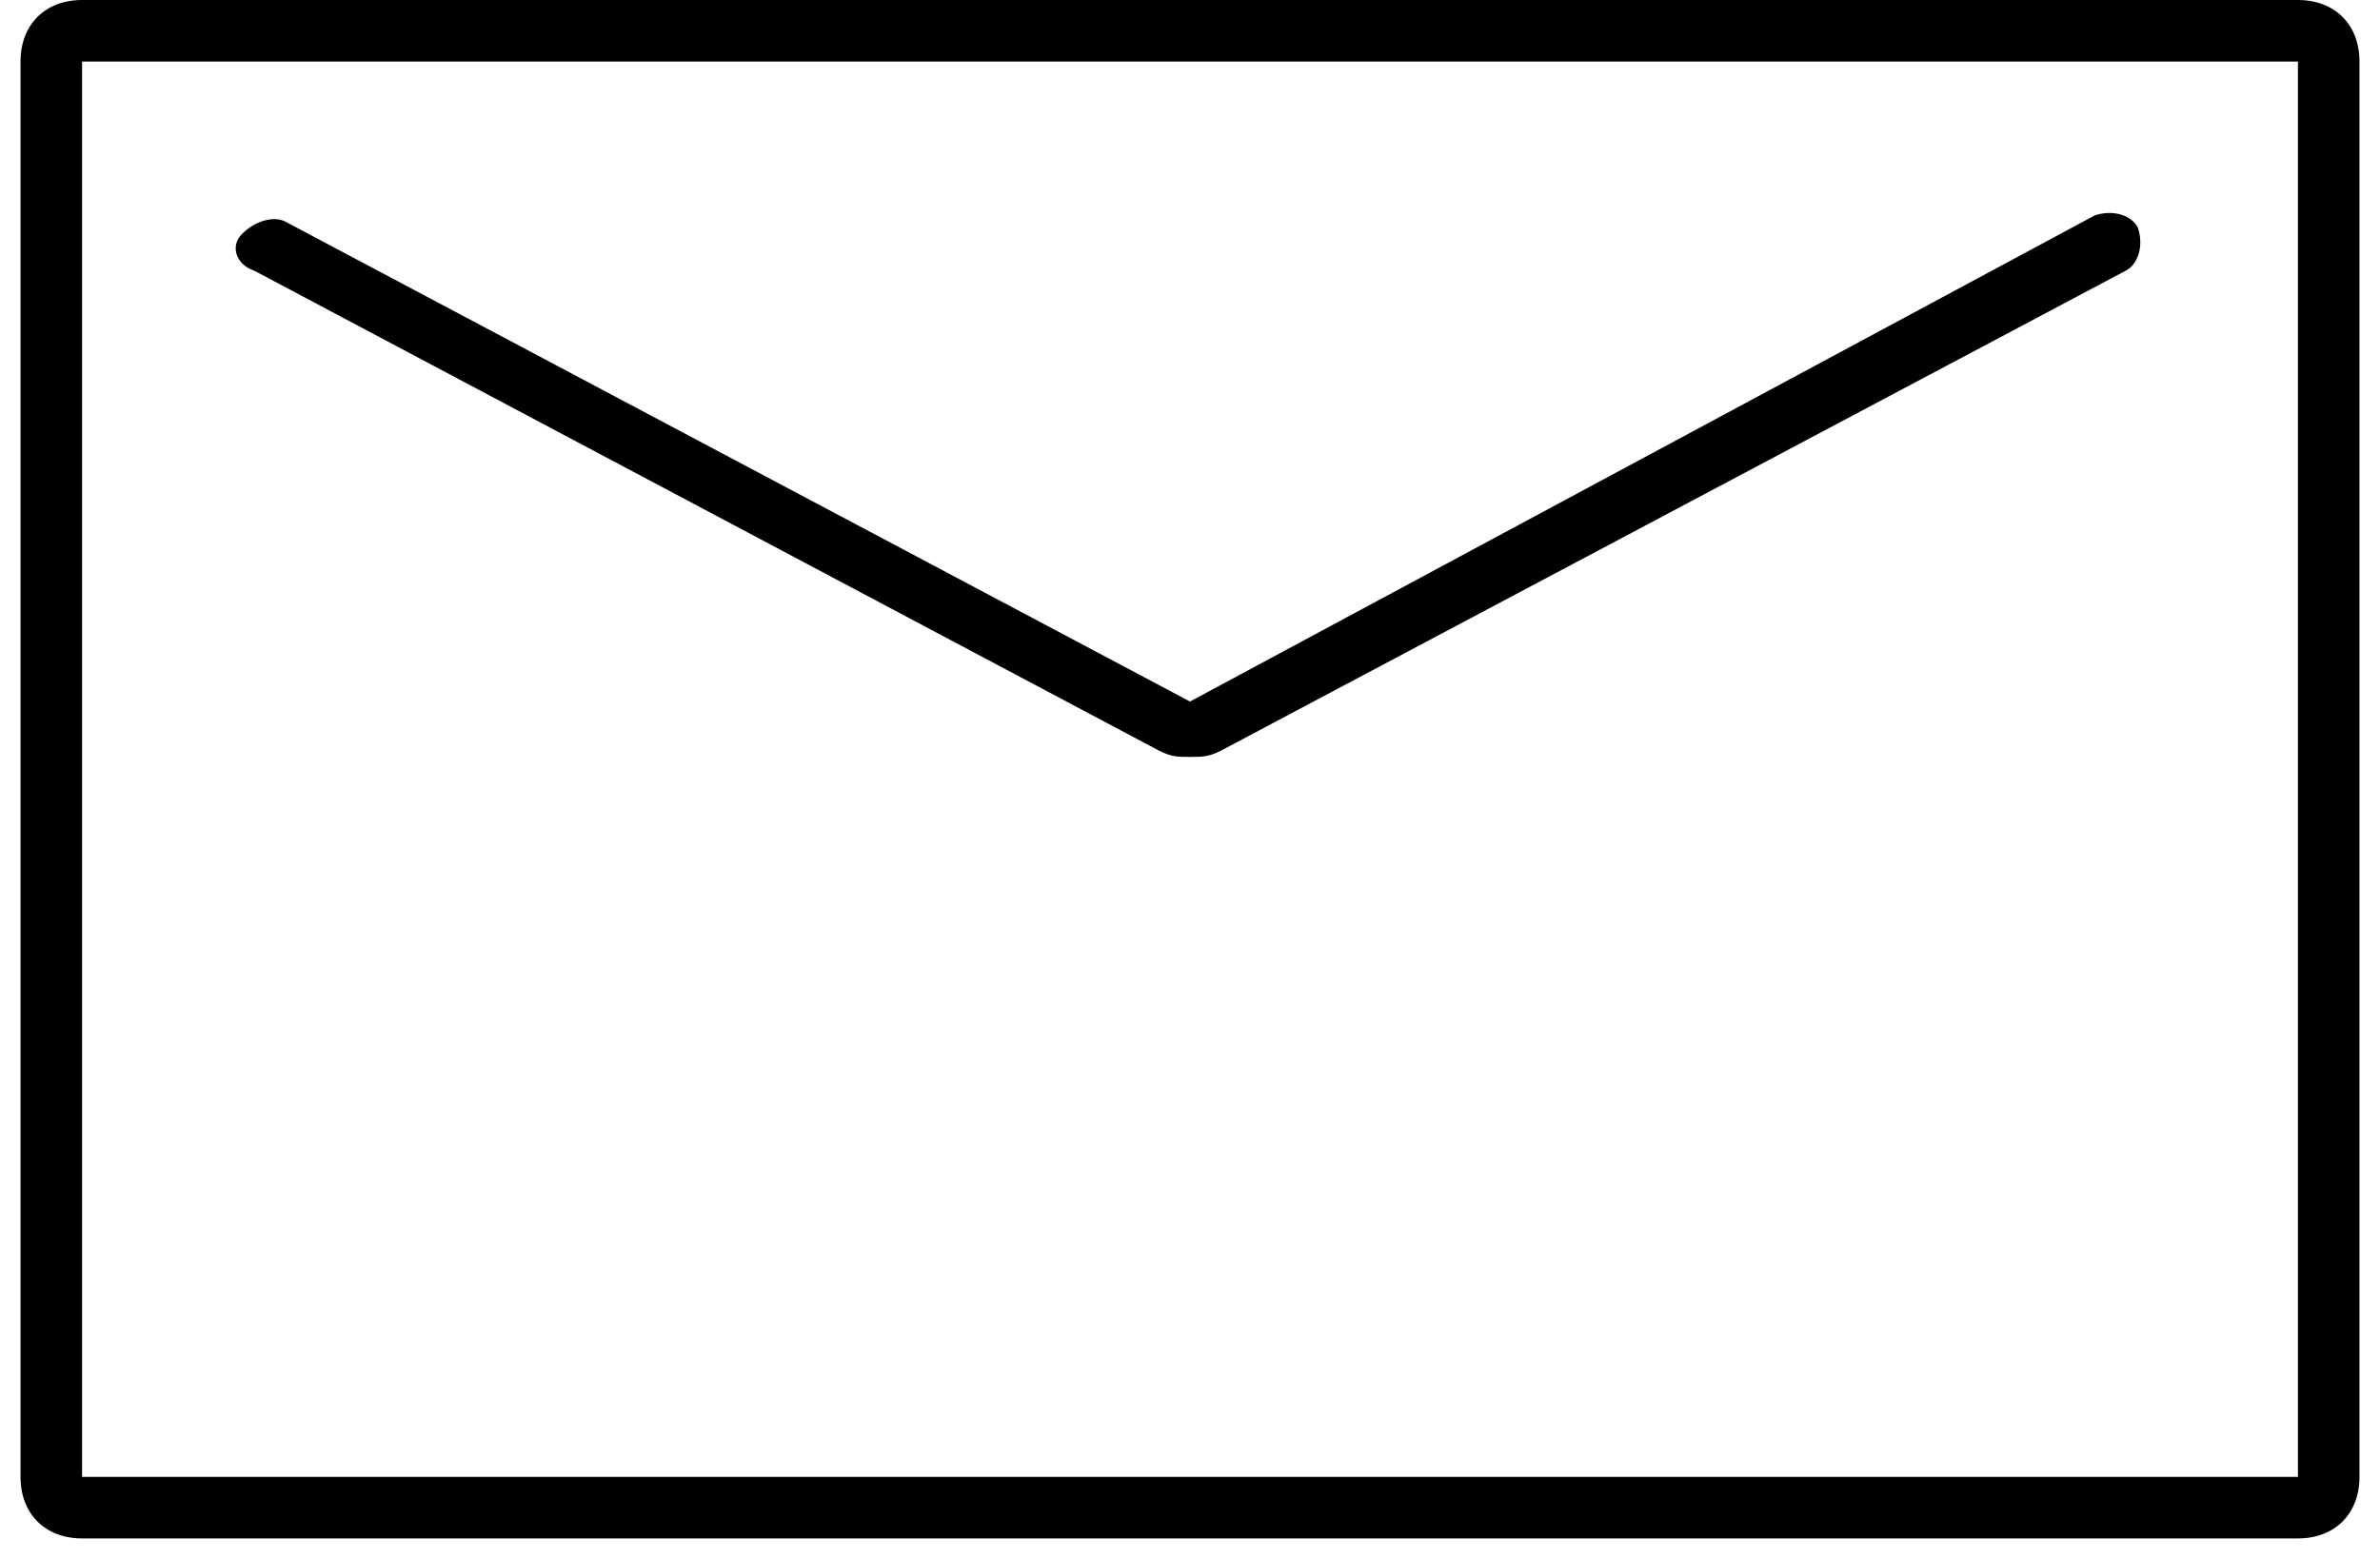
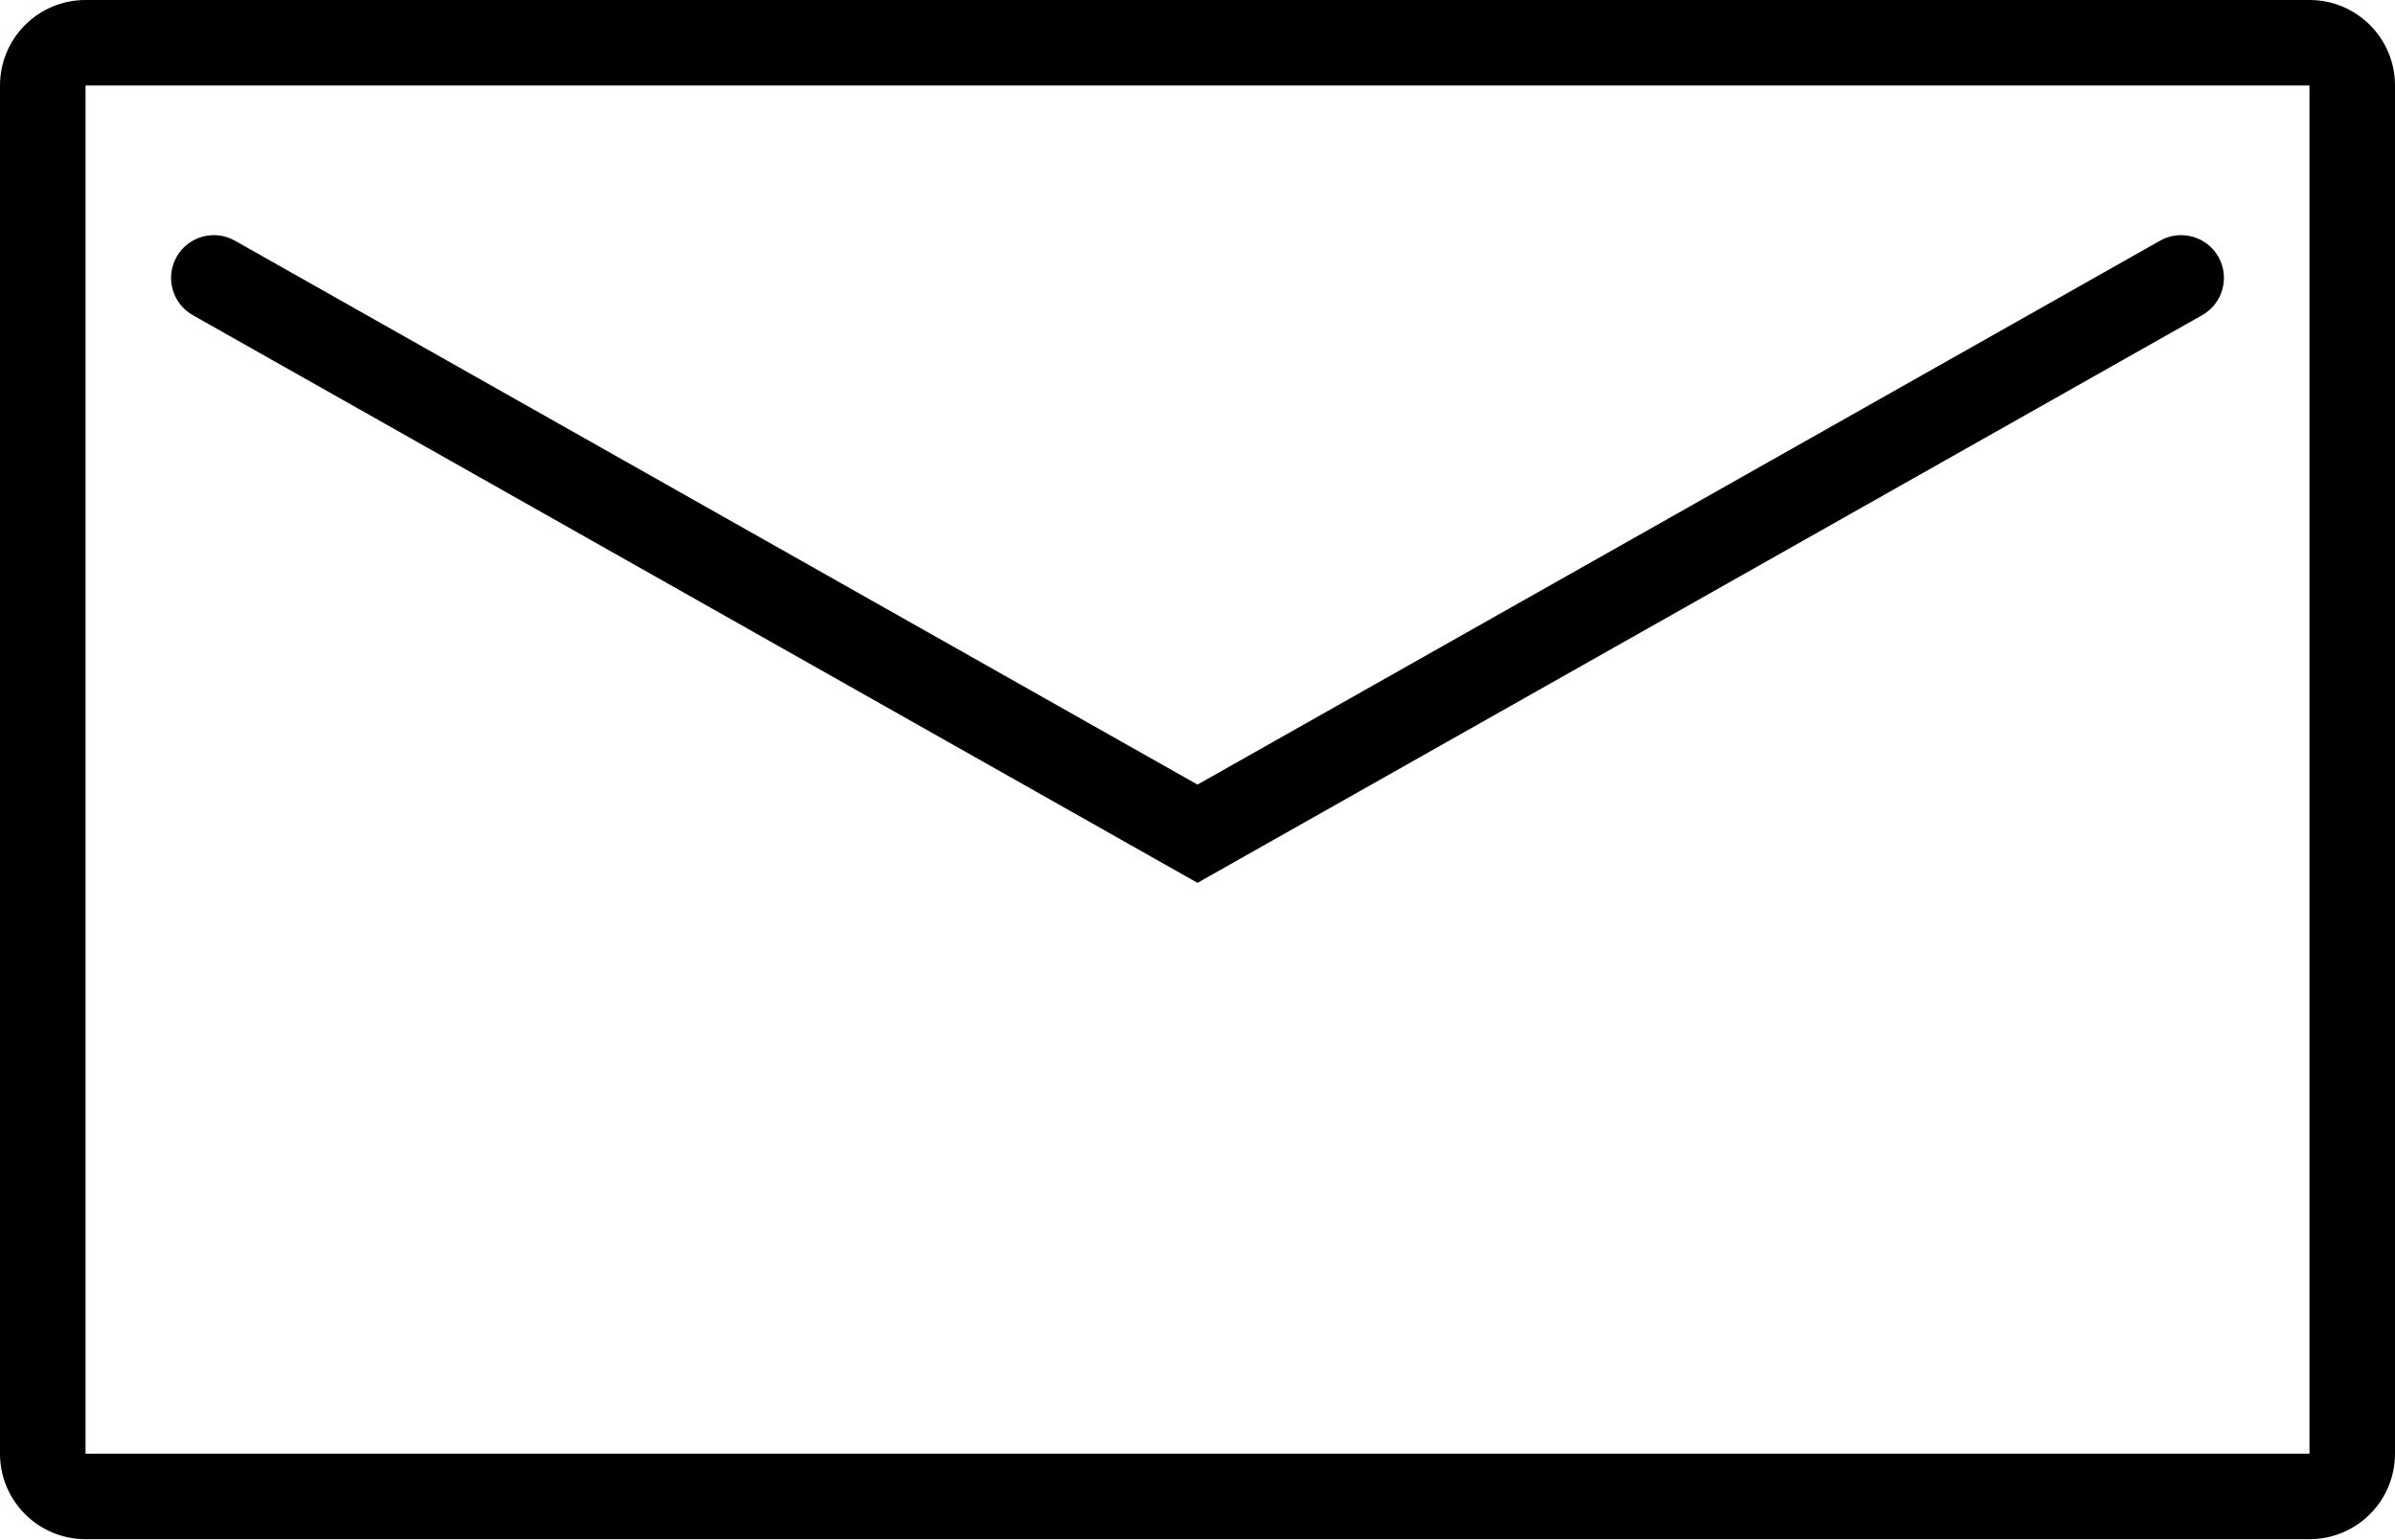
- <svg xmlns="http://www.w3.org/2000/svg" viewBox="0 0 58 38" fill="none">
-   <path d="M56 0H2C1.1 0 0.5 0.6 0.5 1.5V36C0.5 36.9 1.1 37.5 2 37.5H56C56.9 37.5 57.5 36.9 57.5 36V1.5C57.5 0.6 56.9 0 56 0ZM56 36H2V1.5H56V36Z" fill="black" />
-   <path d="M6.2 6.6L28.25 18.3C28.55 18.45 28.7 18.45 29 18.45C29.3 18.45 29.45 18.45 29.75 18.3L51.8 6.6C52.1 6.45 52.25 6 52.1 5.55C51.95 5.25 51.5 5.1 51.05 5.25L29 17.1L6.95 5.4C6.65 5.25 6.2 5.4 5.9 5.7C5.6 6 5.75 6.45 6.2 6.6Z" fill="black" />
+ <svg xmlns="http://www.w3.org/2000/svg" viewBox="0 0 56 36" fill="none">
+   <path fill-rule="evenodd" clip-rule="evenodd" d="M2 2H54V34H2L2 2ZM0 2C0 0.895 0.895 0 2 0H54C55.105 0 56 0.895 56 2V34C56 35.105 55.105 36 54 36H2C0.895 36 0 35.105 0 34V2ZM5.492 5.629C5.011 5.358 4.401 5.527 4.129 6.008C3.858 6.489 4.027 7.099 4.508 7.371L27.508 20.371L28 20.649L28.492 20.371L51.492 7.371C51.973 7.099 52.142 6.489 51.871 6.008C51.599 5.527 50.989 5.358 50.508 5.629L28 18.351L5.492 5.629Z" fill="black" />
</svg>
